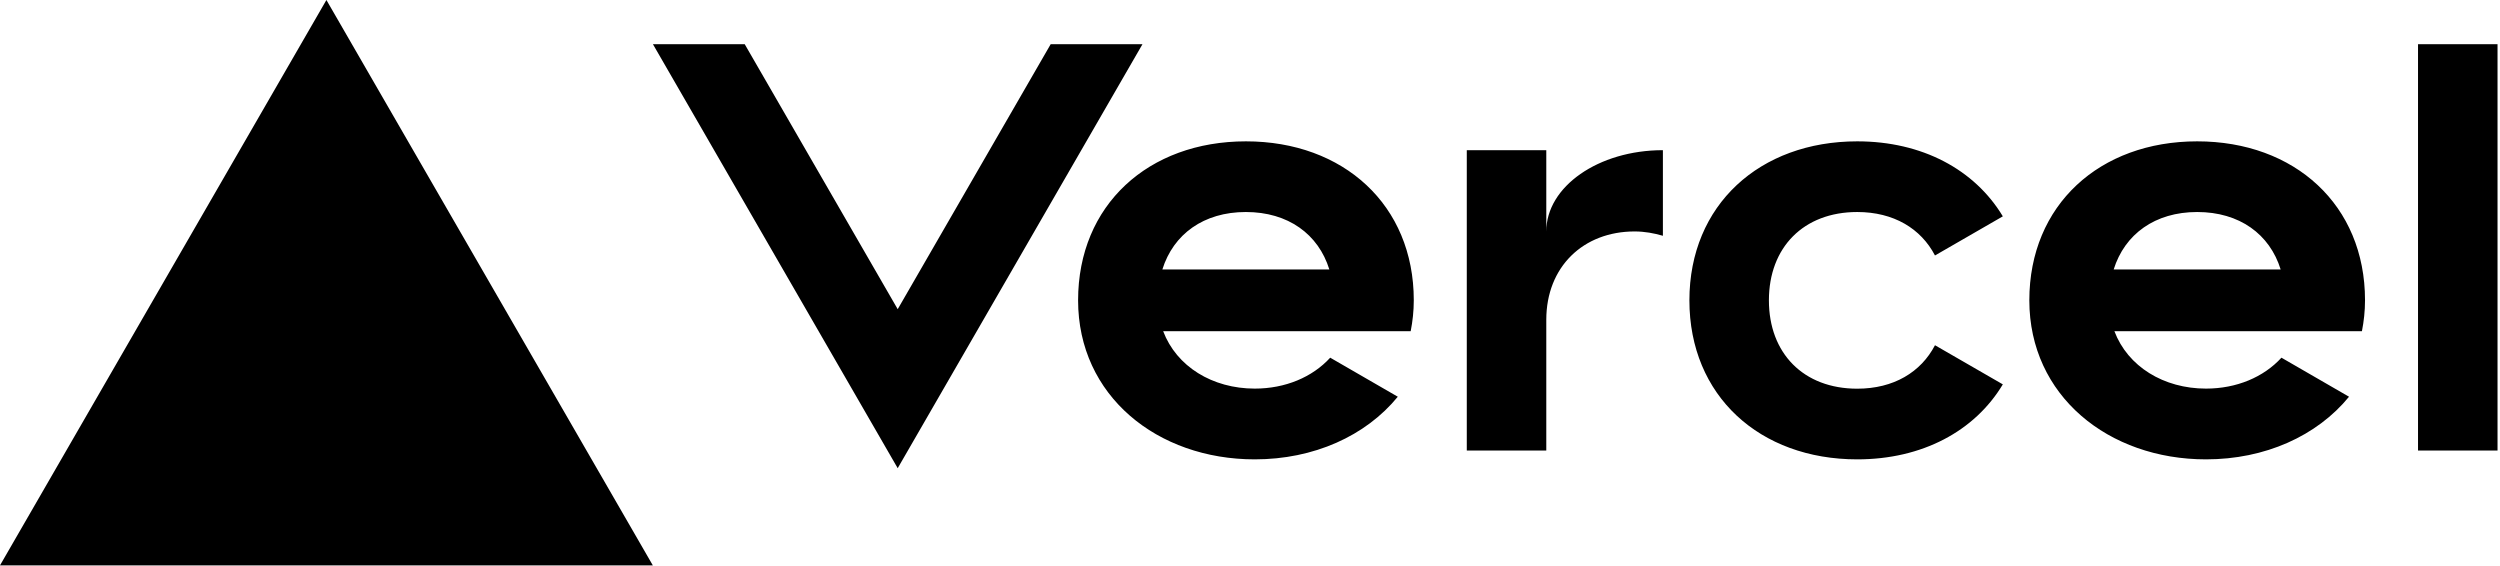
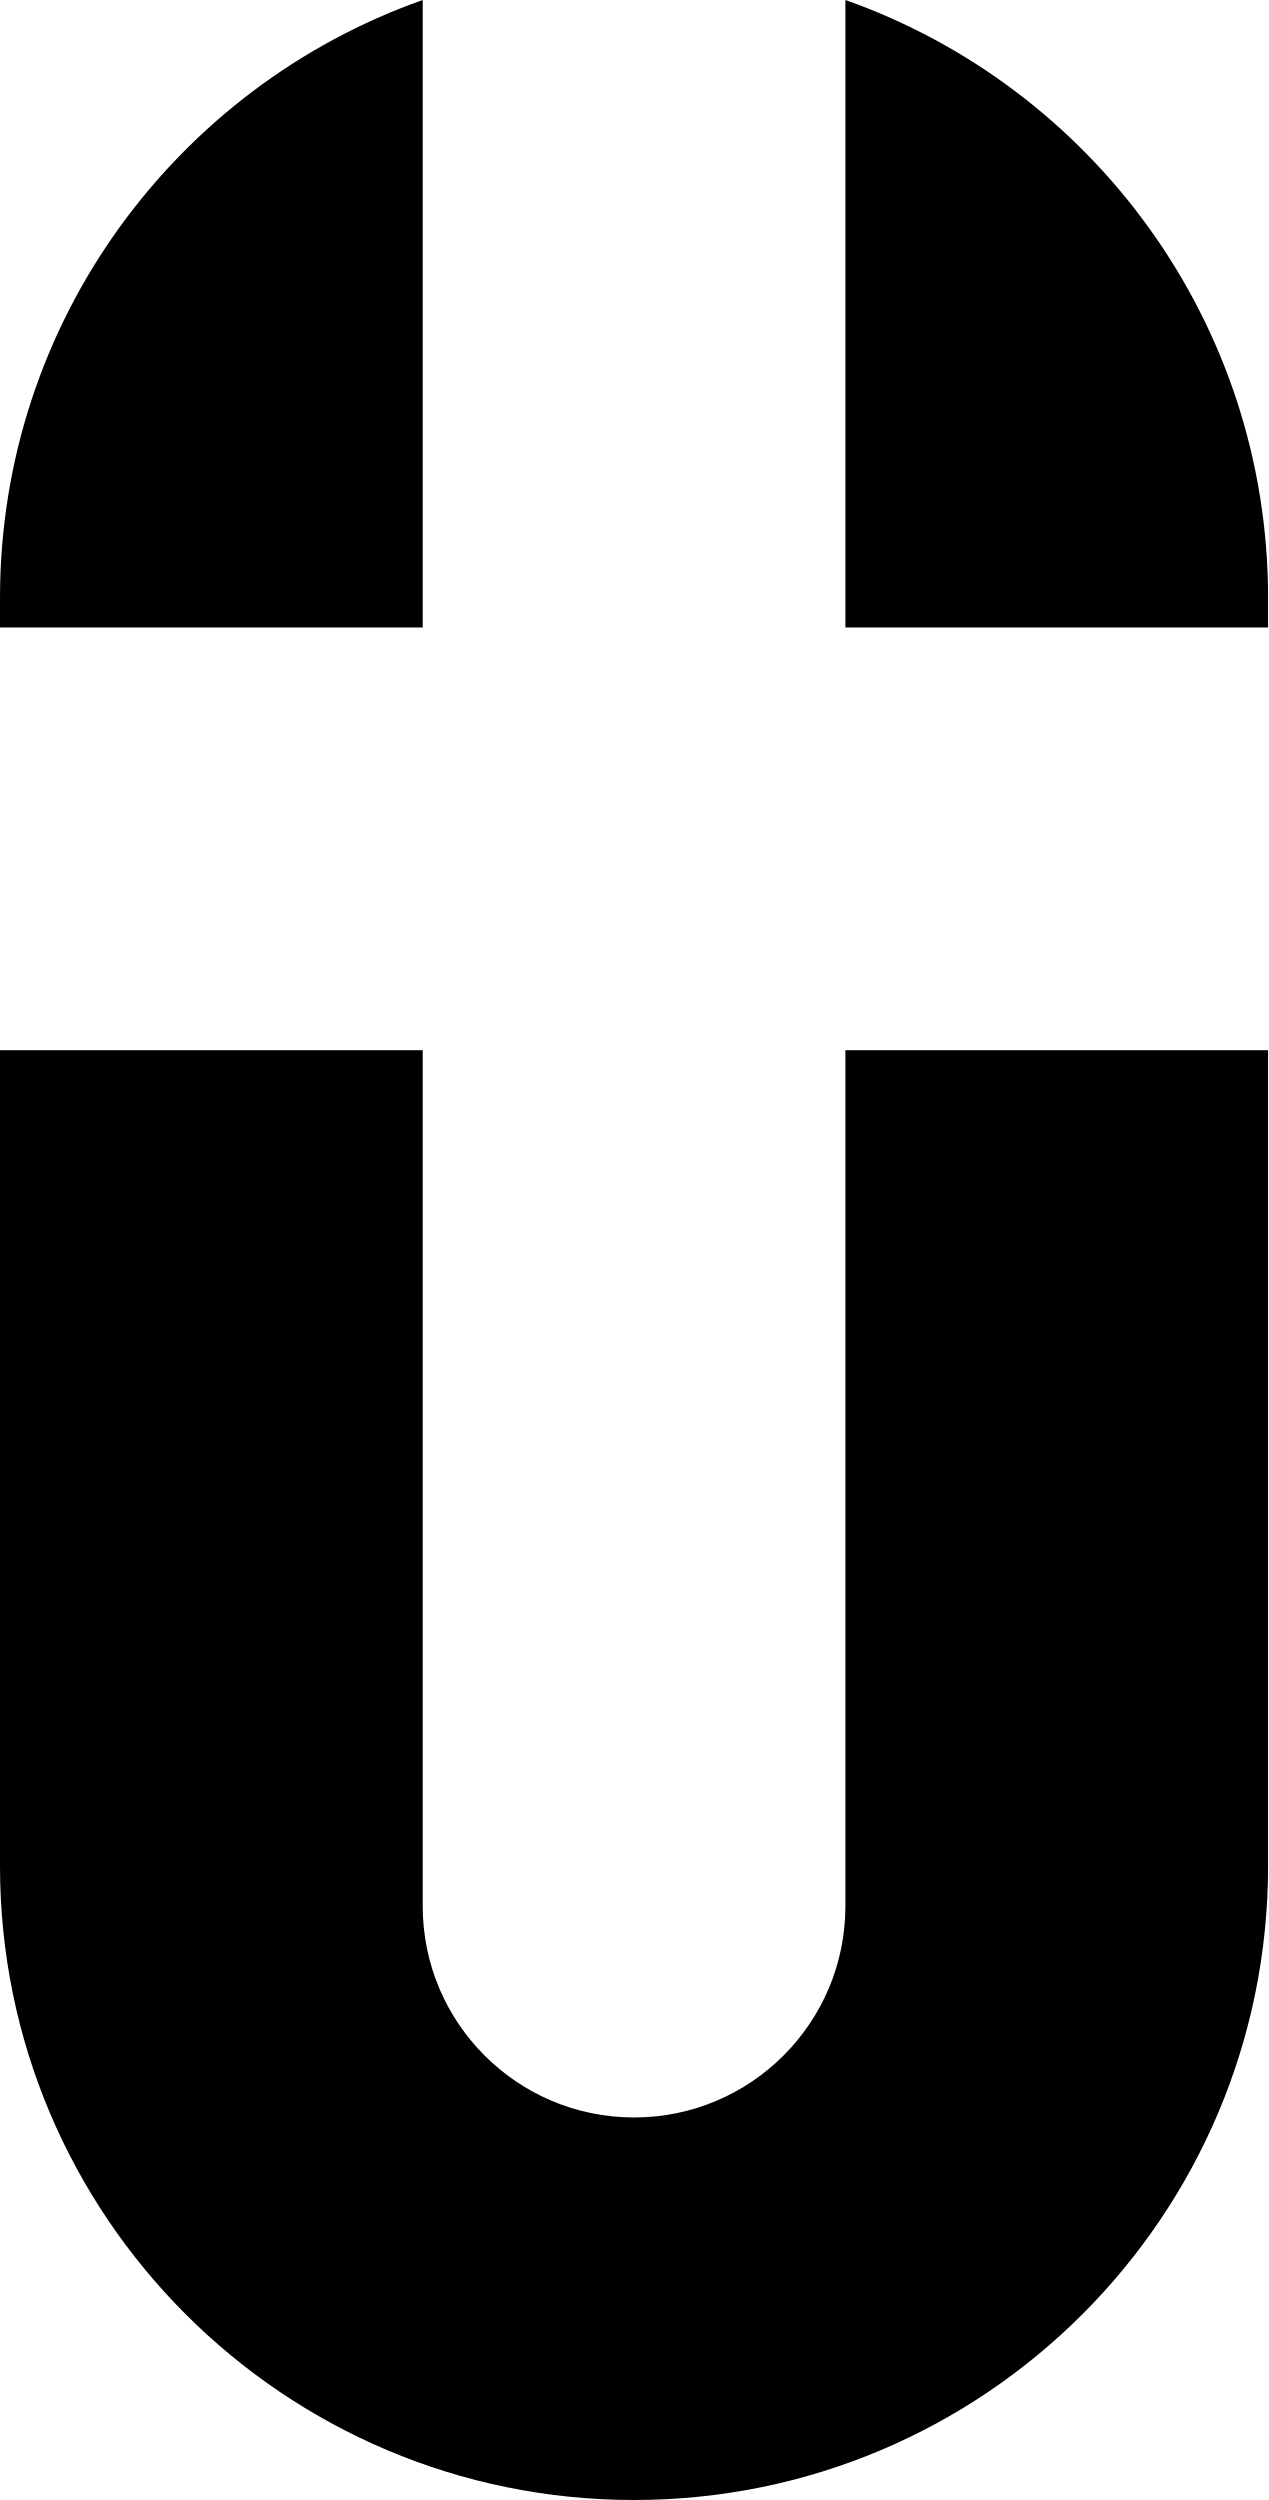
- <svg xmlns="http://www.w3.org/2000/svg" width="283" height="64" viewBox="0 0 283 64" fill="none">
-   <path d="M141.04 16c-11.04 0-19 7.2-19 18s8.96 18 20 18c6.67 0 12.55-2.64 16.19-7.09l-7.65-4.42c-2.02 2.21-5.09 3.5-8.54 3.5-4.79 0-8.86-2.5-10.37-6.5h28.02c.22-1.12.35-2.28.35-3.5 0-10.79-7.96-17.99-19-17.99zm-9.46 14.5c1.25-3.99 4.67-6.5 9.45-6.5 4.79 0 8.21 2.51 9.45 6.5h-18.9zM248.72 16c-11.04 0-19 7.2-19 18s8.96 18 20 18c6.67 0 12.55-2.64 16.19-7.09l-7.65-4.42c-2.02 2.21-5.09 3.5-8.54 3.5-4.79 0-8.86-2.5-10.37-6.5h28.02c.22-1.12.35-2.28.35-3.5 0-10.79-7.96-17.99-19-17.99zm-9.45 14.5c1.25-3.99 4.67-6.5 9.45-6.5 4.79 0 8.21 2.51 9.45 6.5h-18.9zM200.24 34c0 6 3.92 10 10 10 4.12 0 7.21-1.87 8.8-4.92l7.68 4.43c-3.18 5.3-9.14 8.49-16.48 8.49-11.05 0-19-7.2-19-18s7.96-18 19-18c7.34 0 13.29 3.19 16.48 8.49l-7.68 4.43c-1.59-3.05-4.68-4.92-8.8-4.92-6.07 0-10 4-10 10zm82.48-29v46h-9V5h9zM36.95 0L73.9 64H0L36.95 0zm92.38 5l-27.71 48L73.91 5H84.3l17.32 30 17.32-30h10.39zm58.91 12v9.69c-1-.29-2.06-.49-3.2-.49-5.81 0-10 4-10 10V51h-9V17h9v9.2c0-5.08 5.91-9.2 13.2-9.2z" fill="#000" />
+ <svg xmlns="http://www.w3.org/2000/svg" id="Layer_1" data-name="Layer 1" viewBox="0 0 499.78 985.31">
+   <path d="M824.41,269H991V257.34C991,148.54,921.46,56,824.41,21.69Z" transform="translate(-491.22 -21.69)" />
+   <path d="M824.41,435.59V772.94a83.29,83.29,0,0,1-83.3,83.29h0a83.29,83.29,0,0,1-83.29-83.29V435.59H491.22V757.11c0,138,111.88,249.89,249.89,249.89h0C879.12,1007,991,895.12,991,757.11V435.59Z" transform="translate(-491.22 -21.69)" />
+   <path d="M657.82,269V21.69C560.76,56,491.22,148.54,491.22,257.34V269Z" transform="translate(-491.22 -21.69)" />
</svg>
